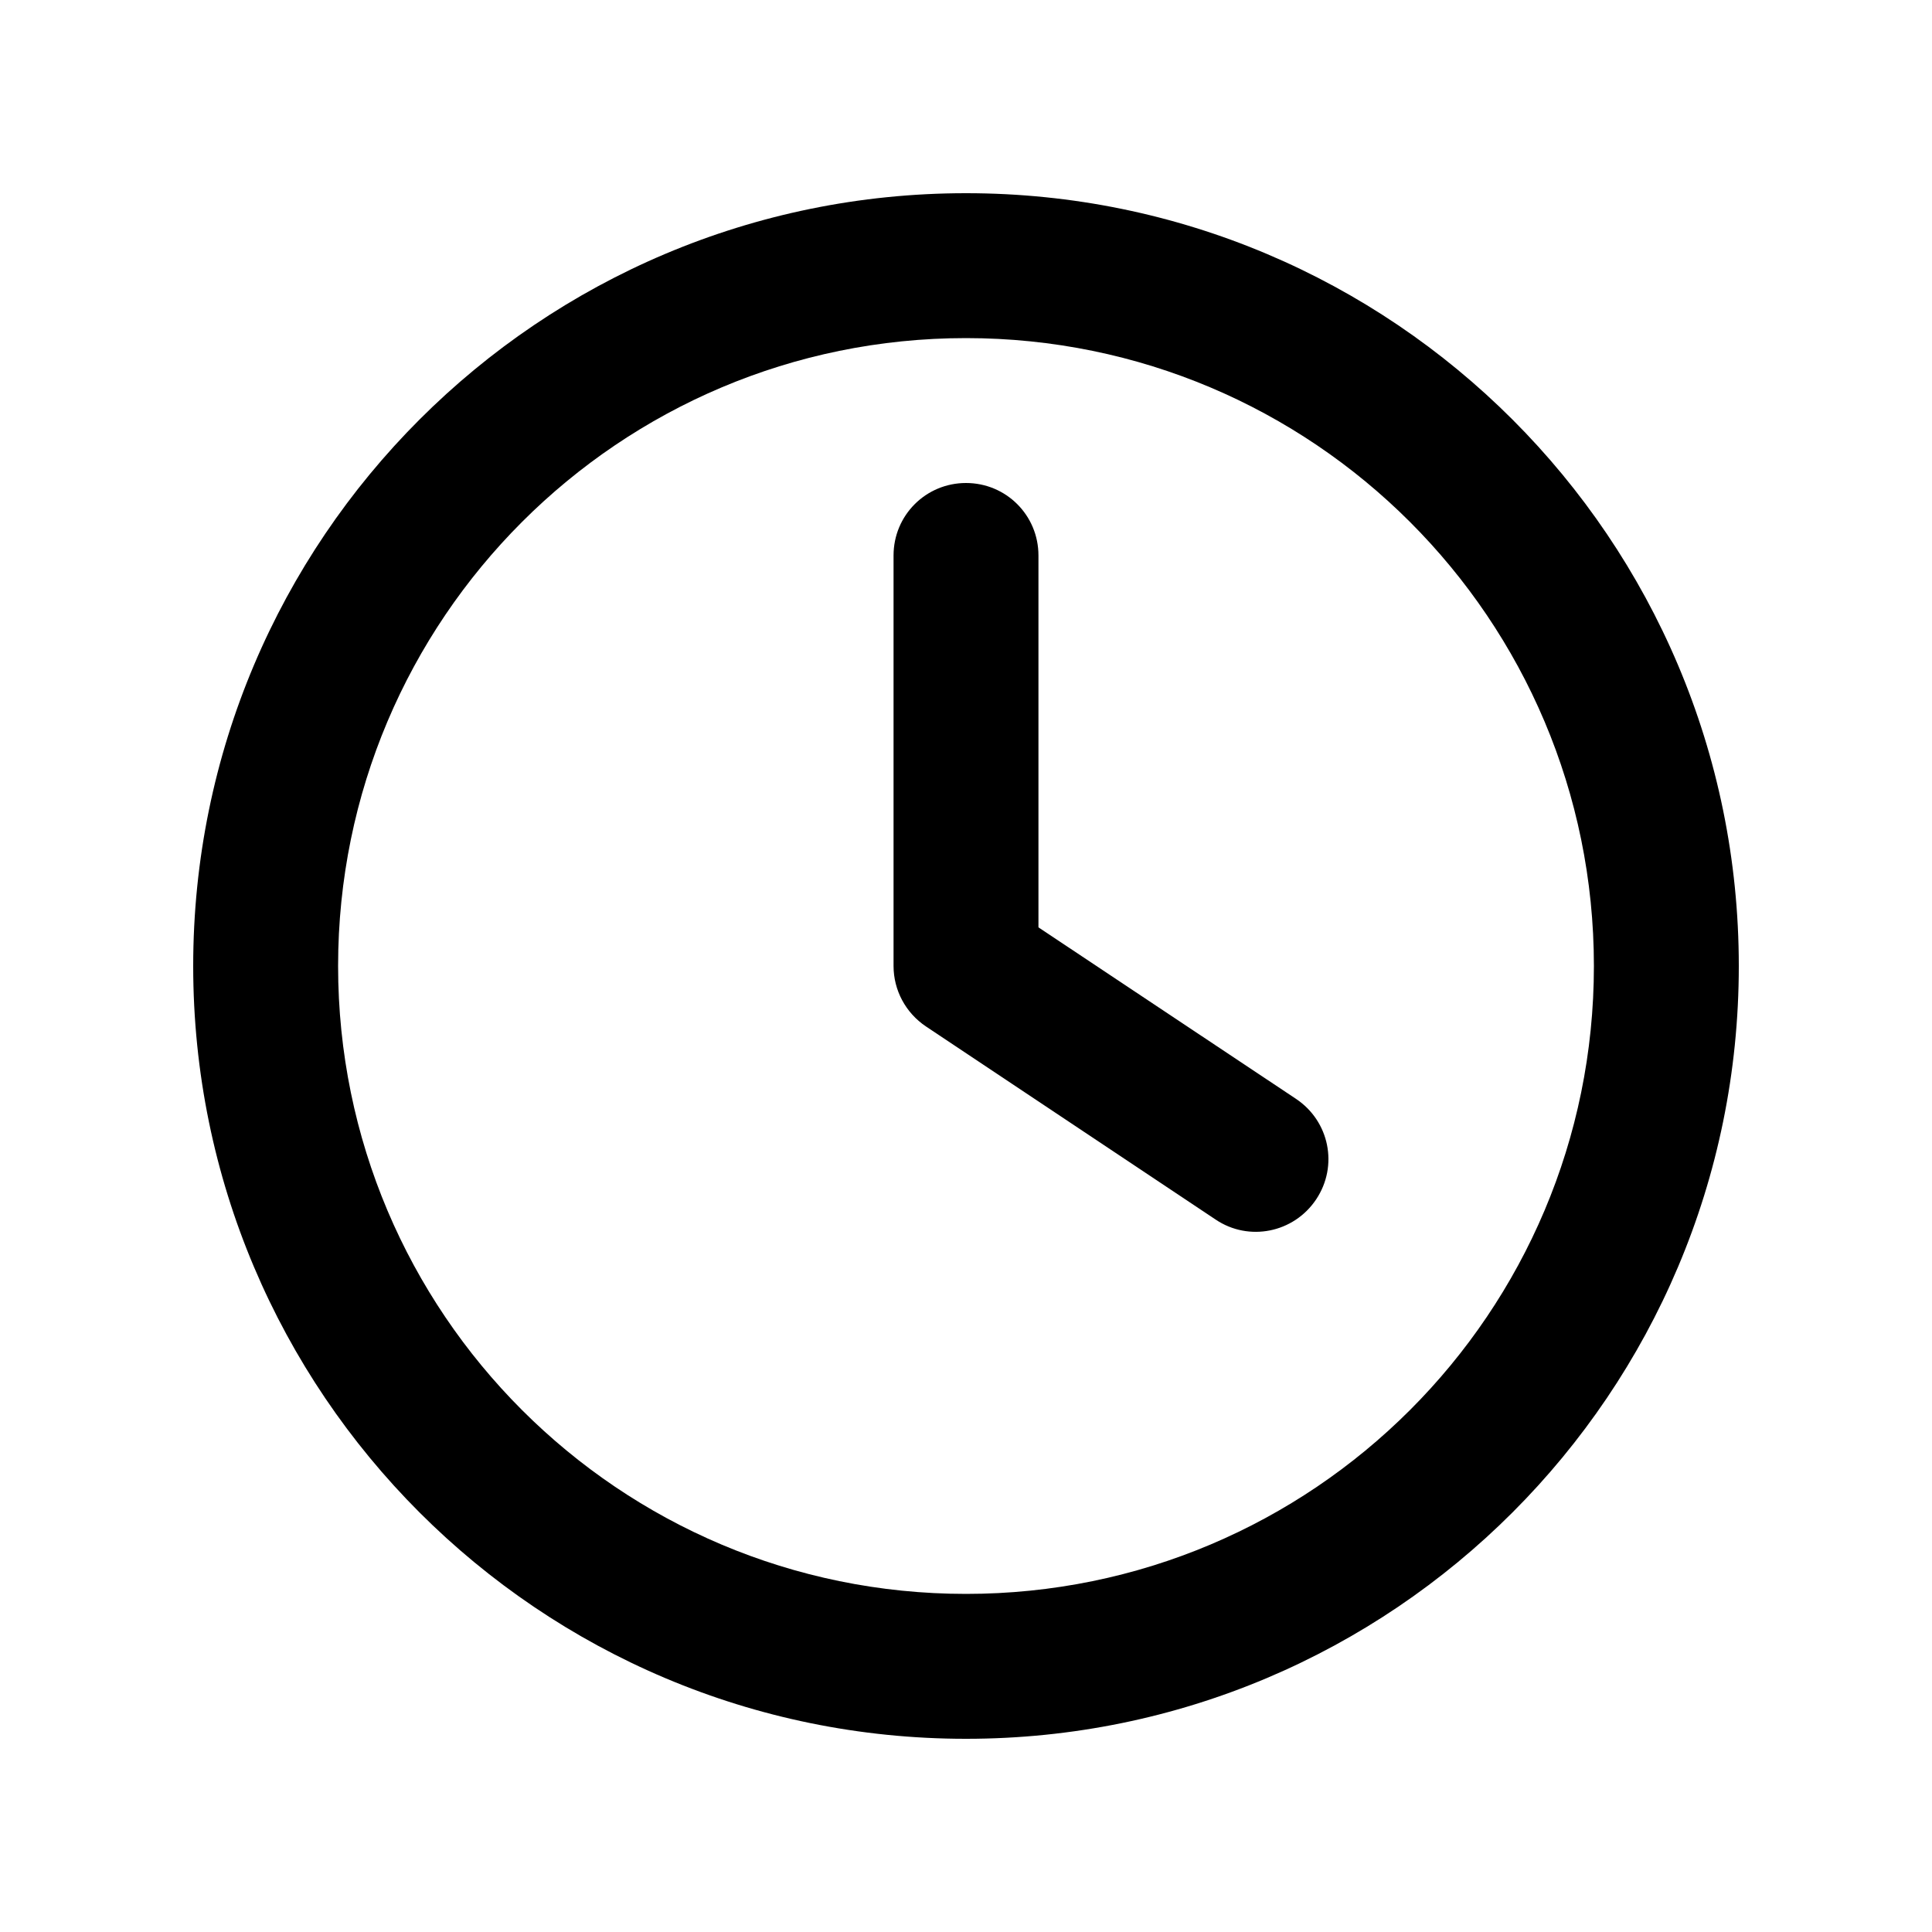
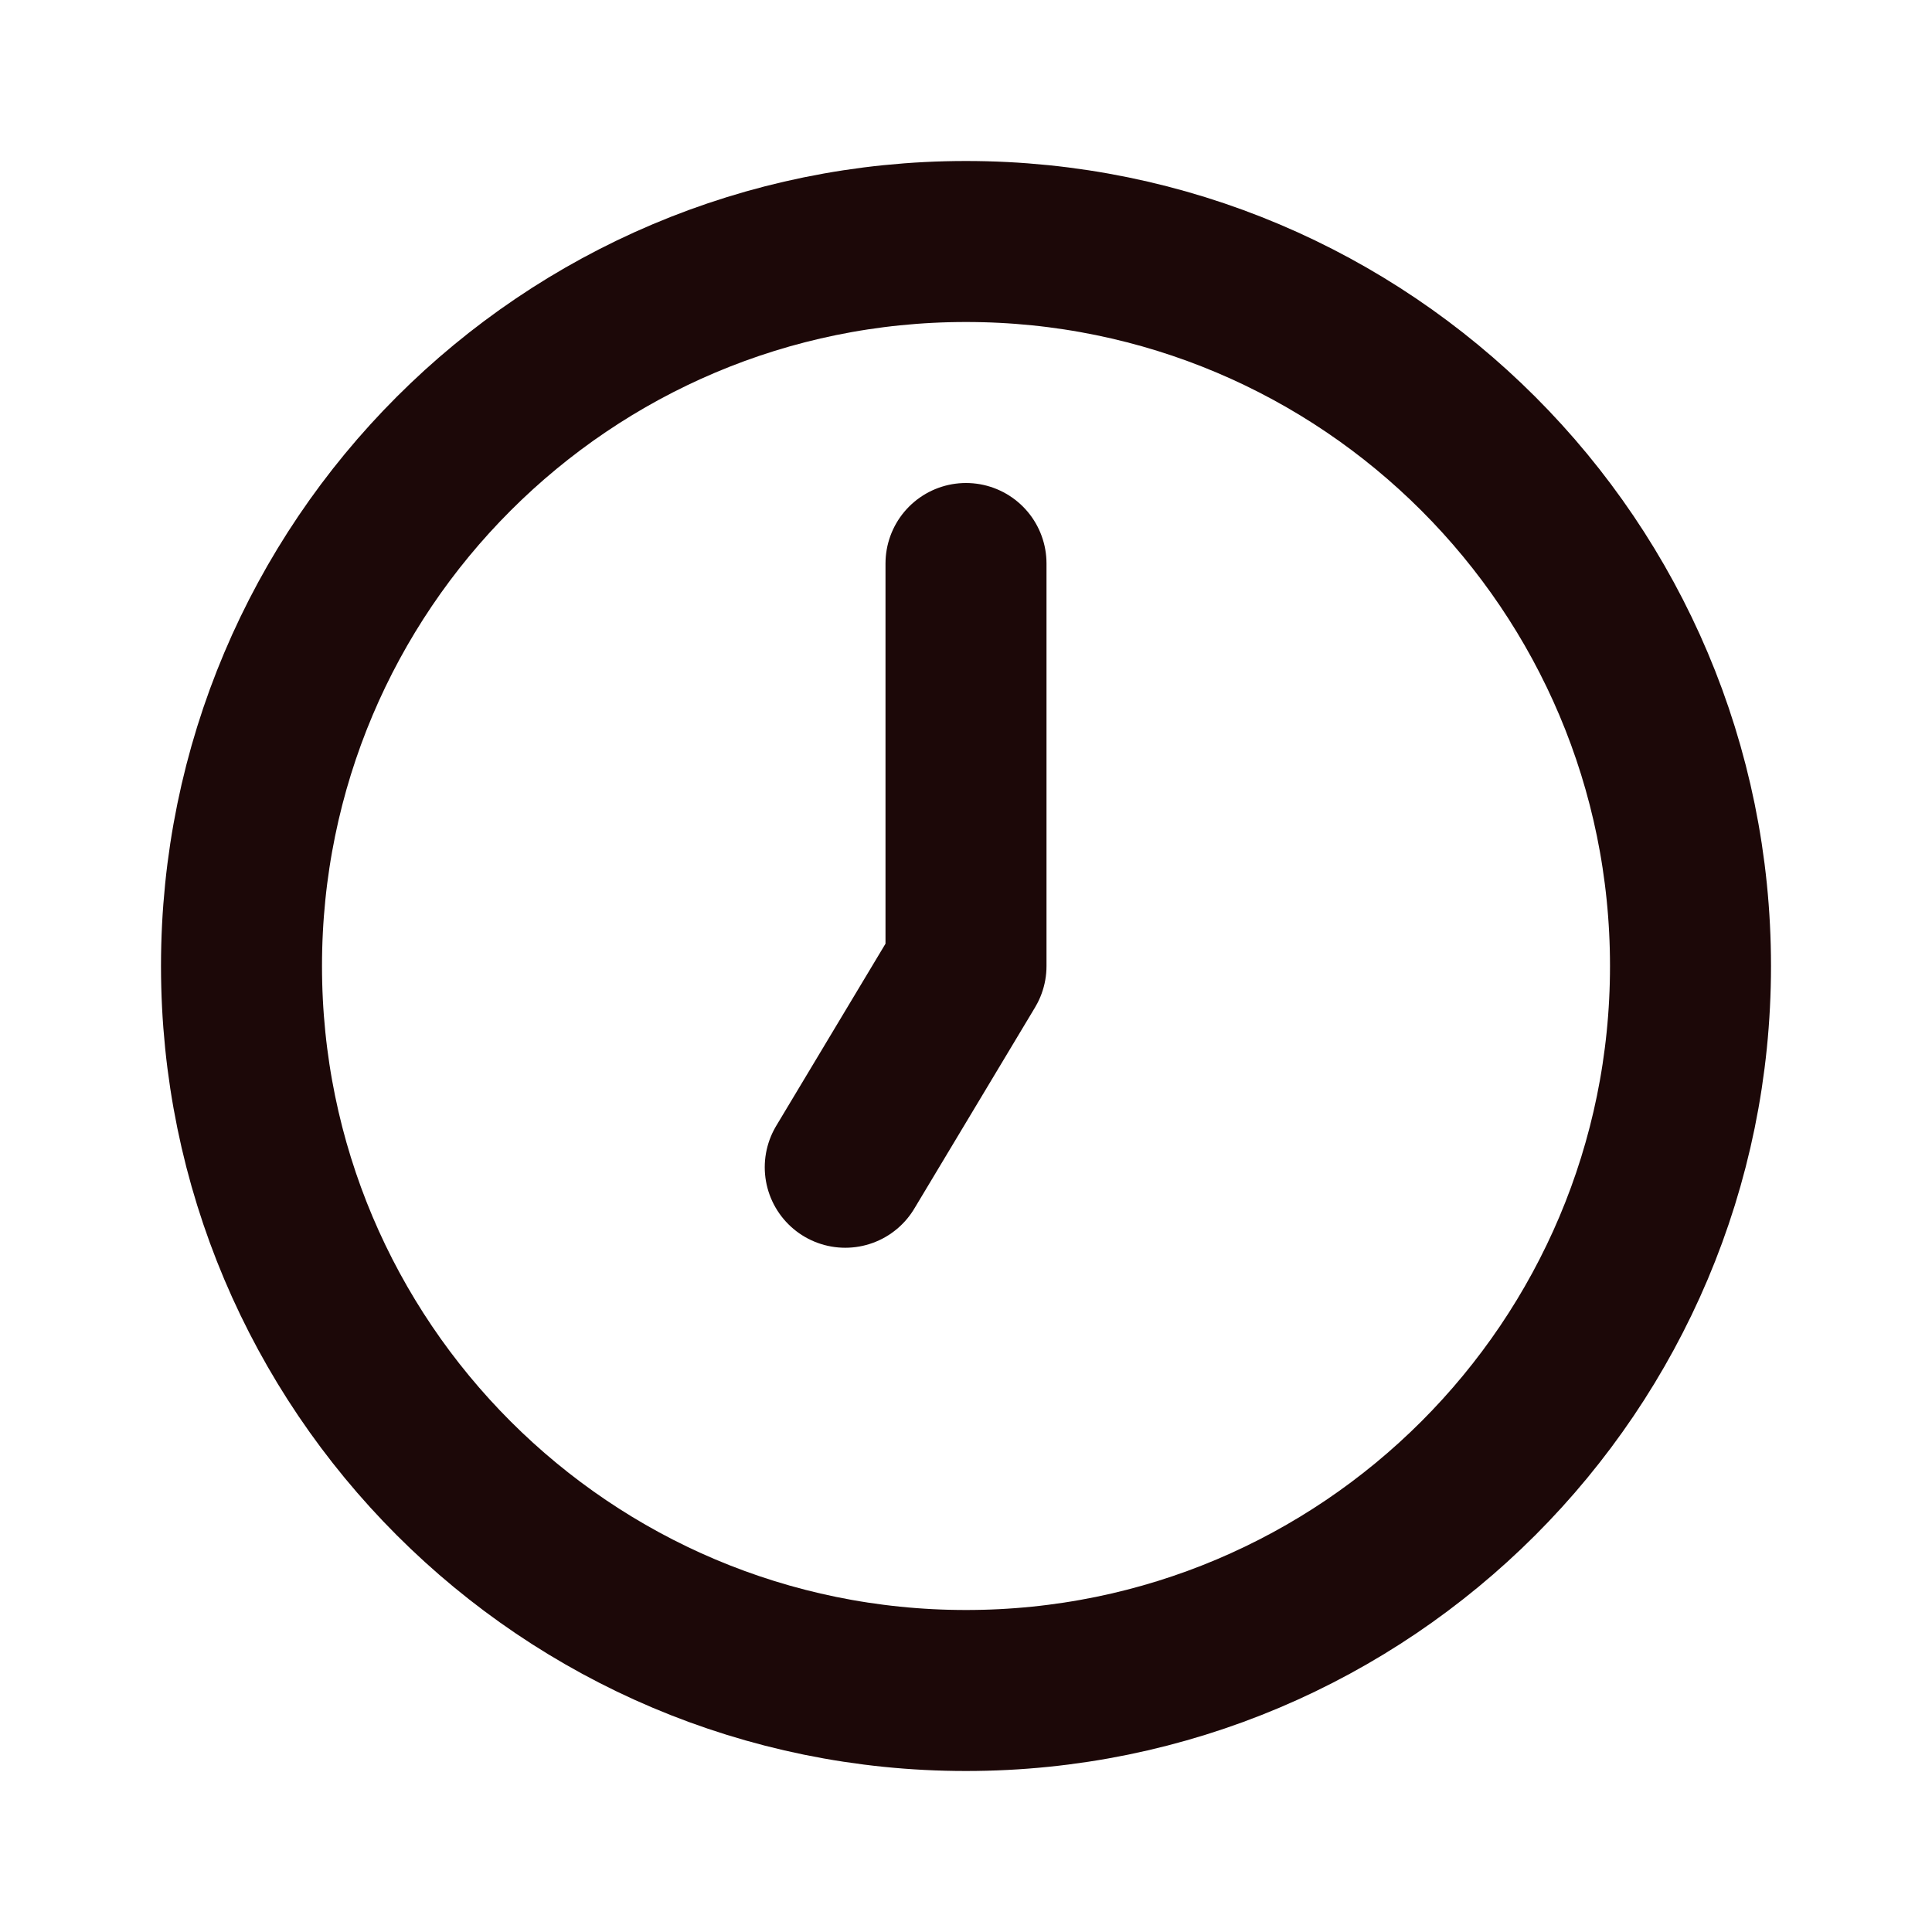
- <svg xmlns="http://www.w3.org/2000/svg" viewBox="0 0 640 640">
-   <path d="M528 320C528 434.9 434.9 528 320 528C205.1 528 112 434.9 112 320C112 205.1 205.1 112 320 112C434.9 112 528 205.1 528 320zM64 320C64 461.4 178.6 576 320 576C461.4 576 576 461.4 576 320C576 178.6 461.4 64 320 64C178.6 64 64 178.6 64 320zM296 184L296 320C296 328 300 335.5 306.7 340L402.7 404C413.7 411.4 428.6 408.4 436 397.3C443.4 386.2 440.4 371.4 429.3 364L344 307.2L344 184C344 170.7 333.3 160 320 160C306.7 160 296 170.7 296 184z" />
+ <svg xmlns="http://www.w3.org/2000/svg" width="800px" height="800px" viewBox="0 0 24 24" fill="none">
+   <path d="M12 7V12L10.5 14.5M21 12C21 16.971 16.971 21 12 21C7.029 21 3 16.971 3 12C3 7.029 7.029 3 12 3C16.971 3 21 7.029 21 12Z" stroke="#1c0808" stroke-width="2" stroke-linecap="round" stroke-linejoin="round" />
</svg>
